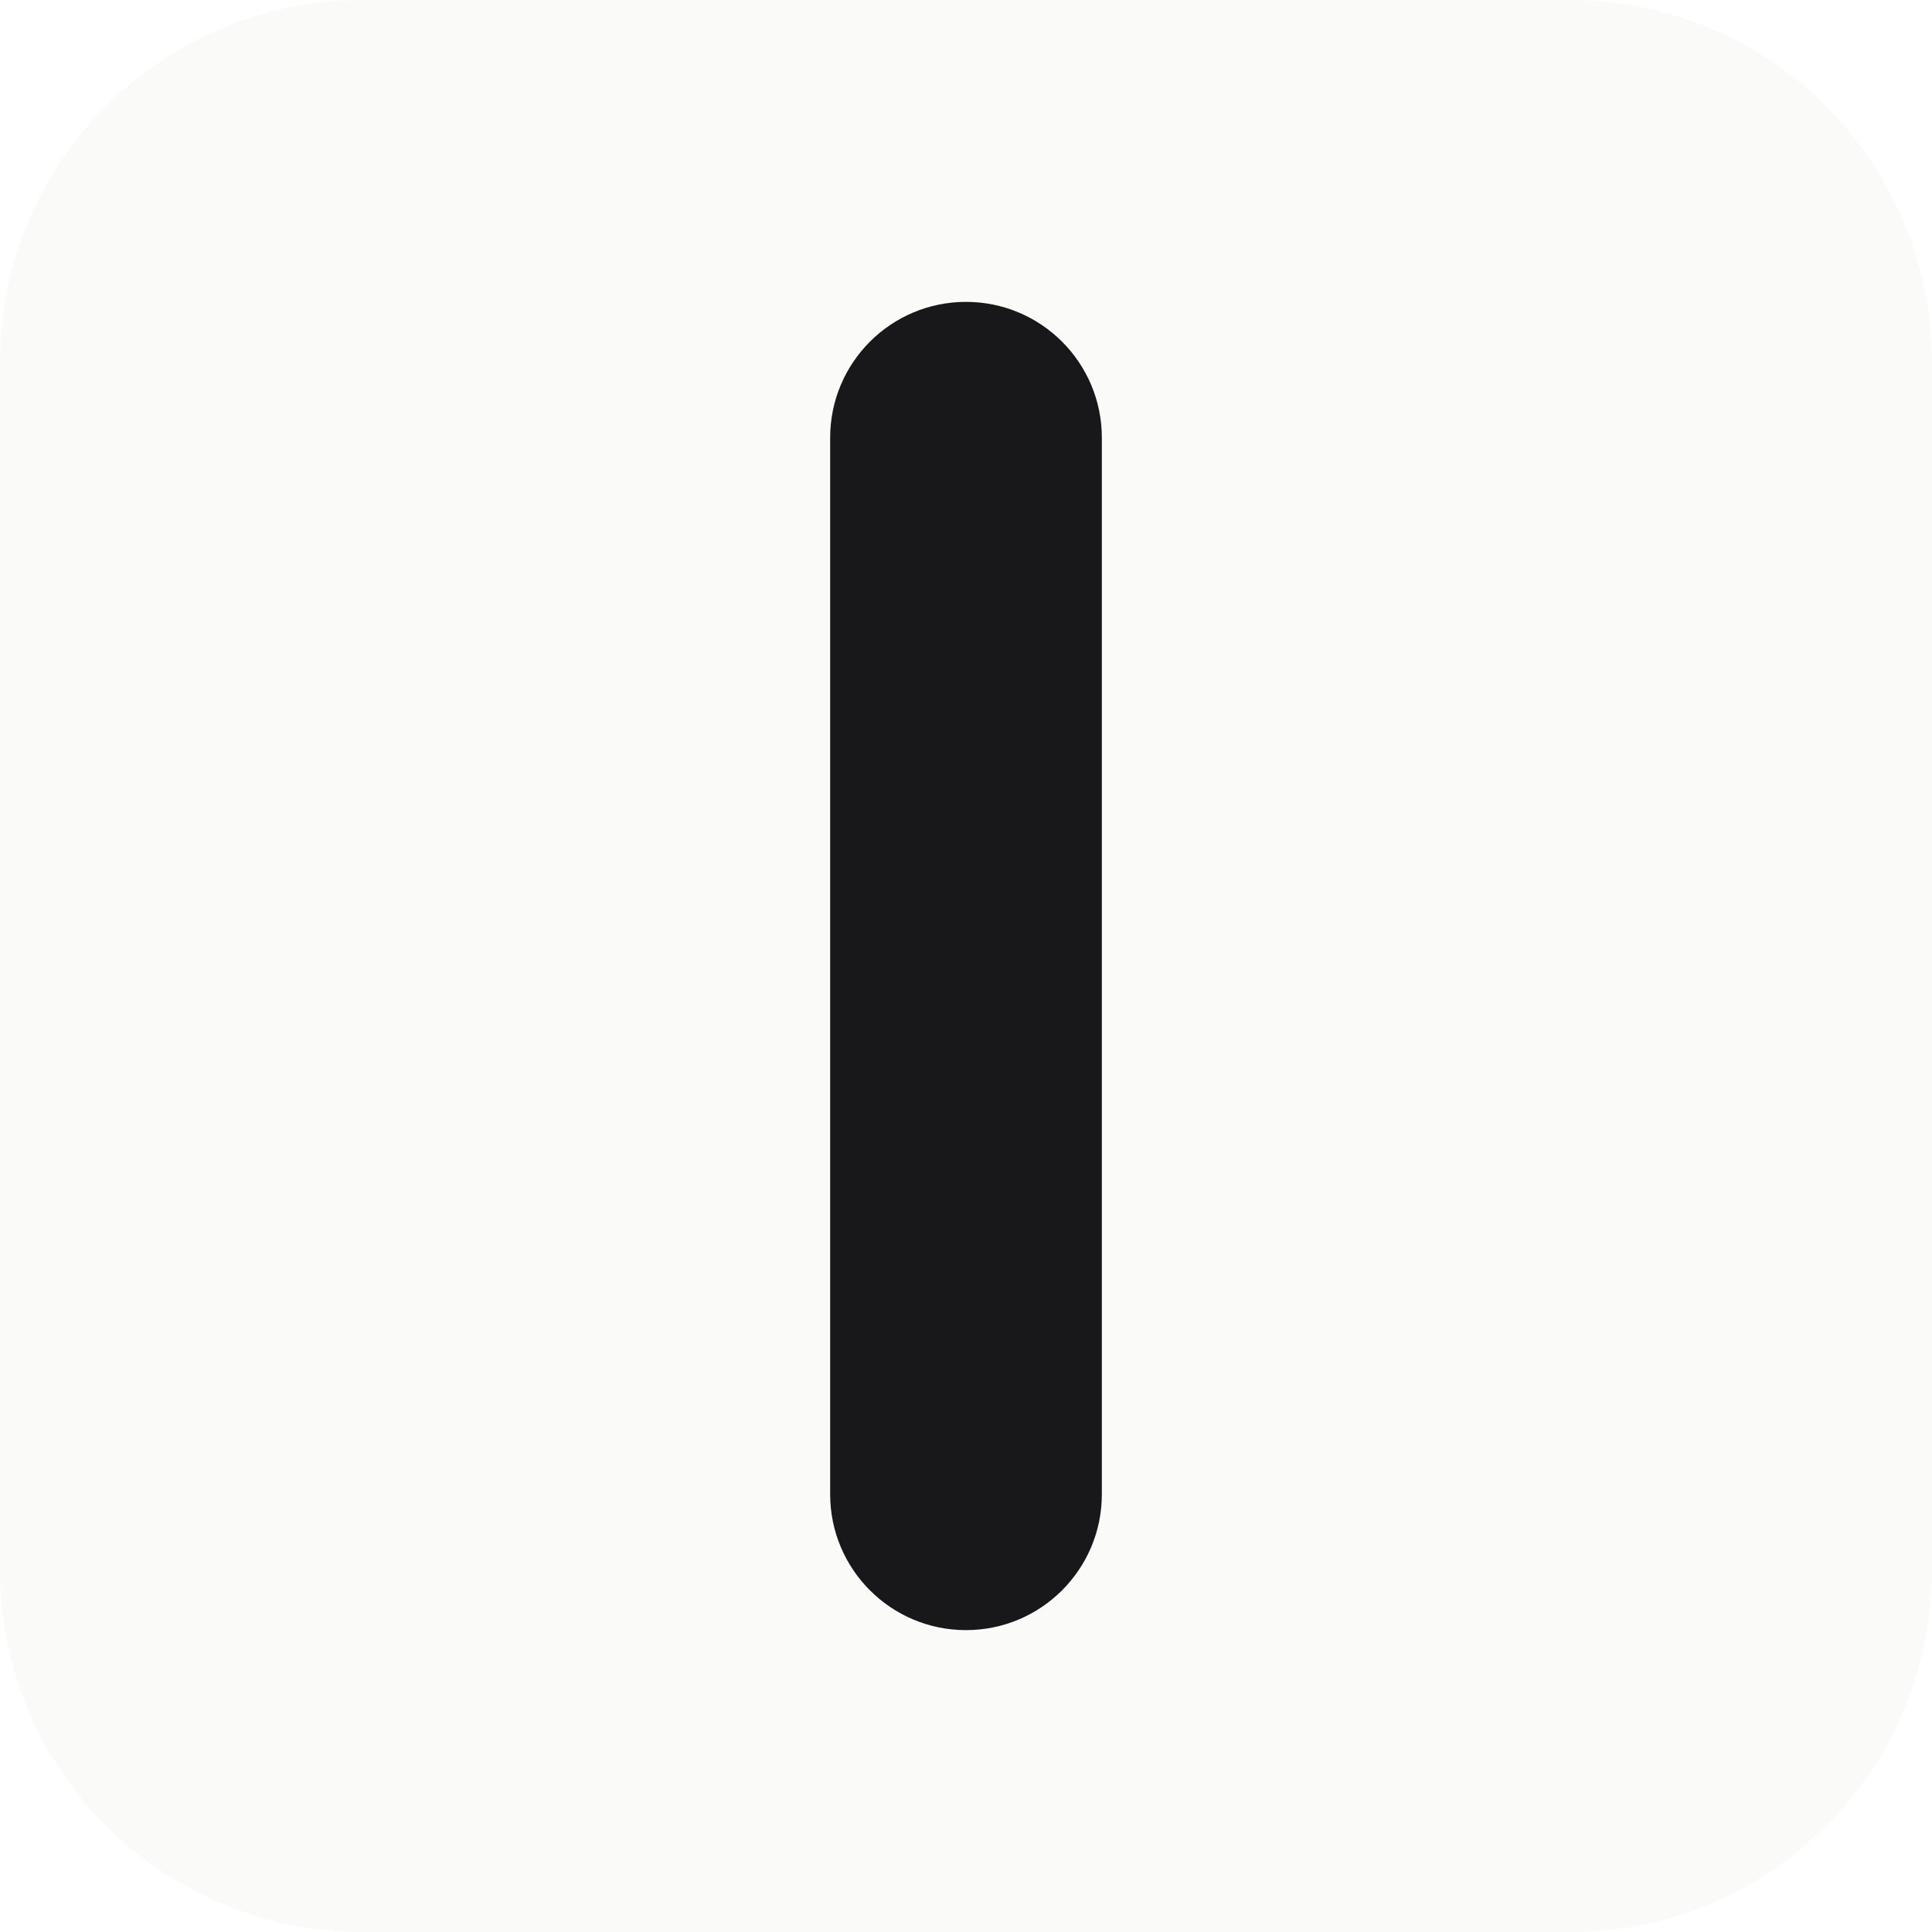
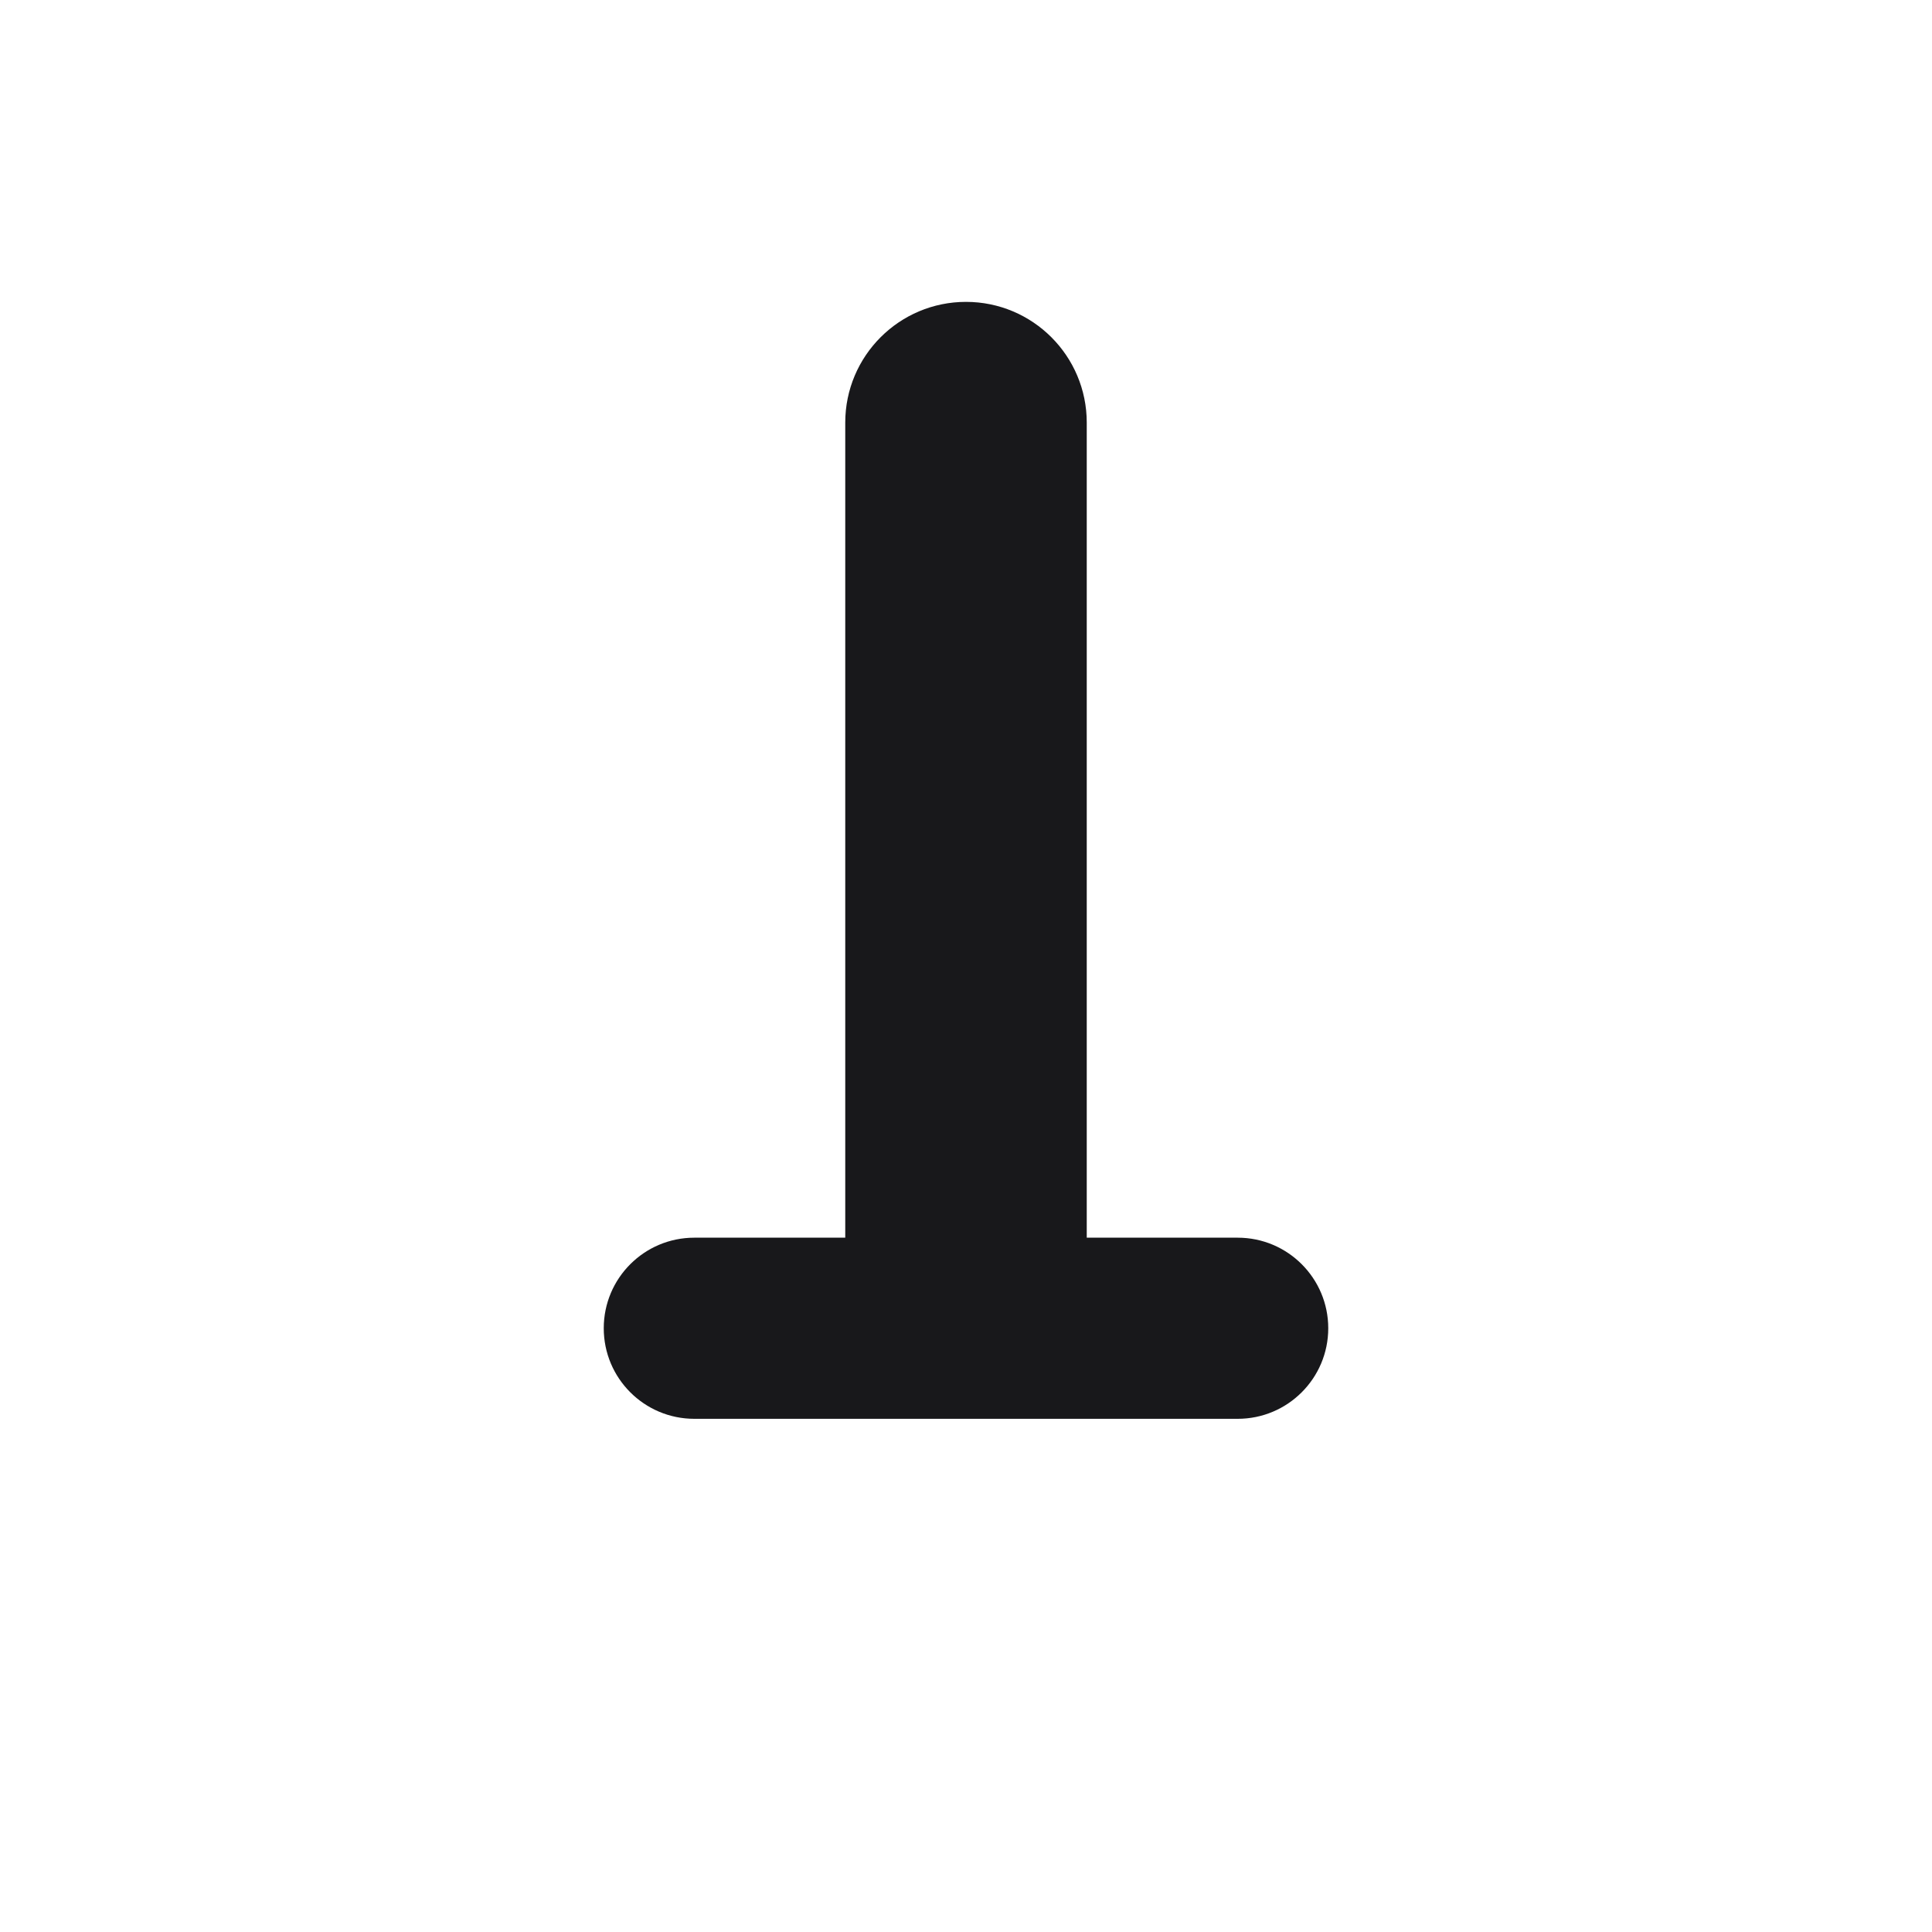
- <svg xmlns="http://www.w3.org/2000/svg" width="128" height="128" viewBox="0 0 128 128" role="img" aria-labelledby="title desc">
-   <rect width="128" height="128" rx="24" fill="#fafaf9" />
-   <rect x="55" y="20" width="18" height="88" rx="9" fill="#18181b" />
+ <svg xmlns="http://www.w3.org/2000/svg" width="128" height="128" viewBox="0 0 128 128">
+   <rect x="56" y="20" width="16" height="70" rx="8" fill="#18181b" />
+   <rect x="40" y="82" width="48" height="12" rx="6" fill="#18181b" />
</svg>
